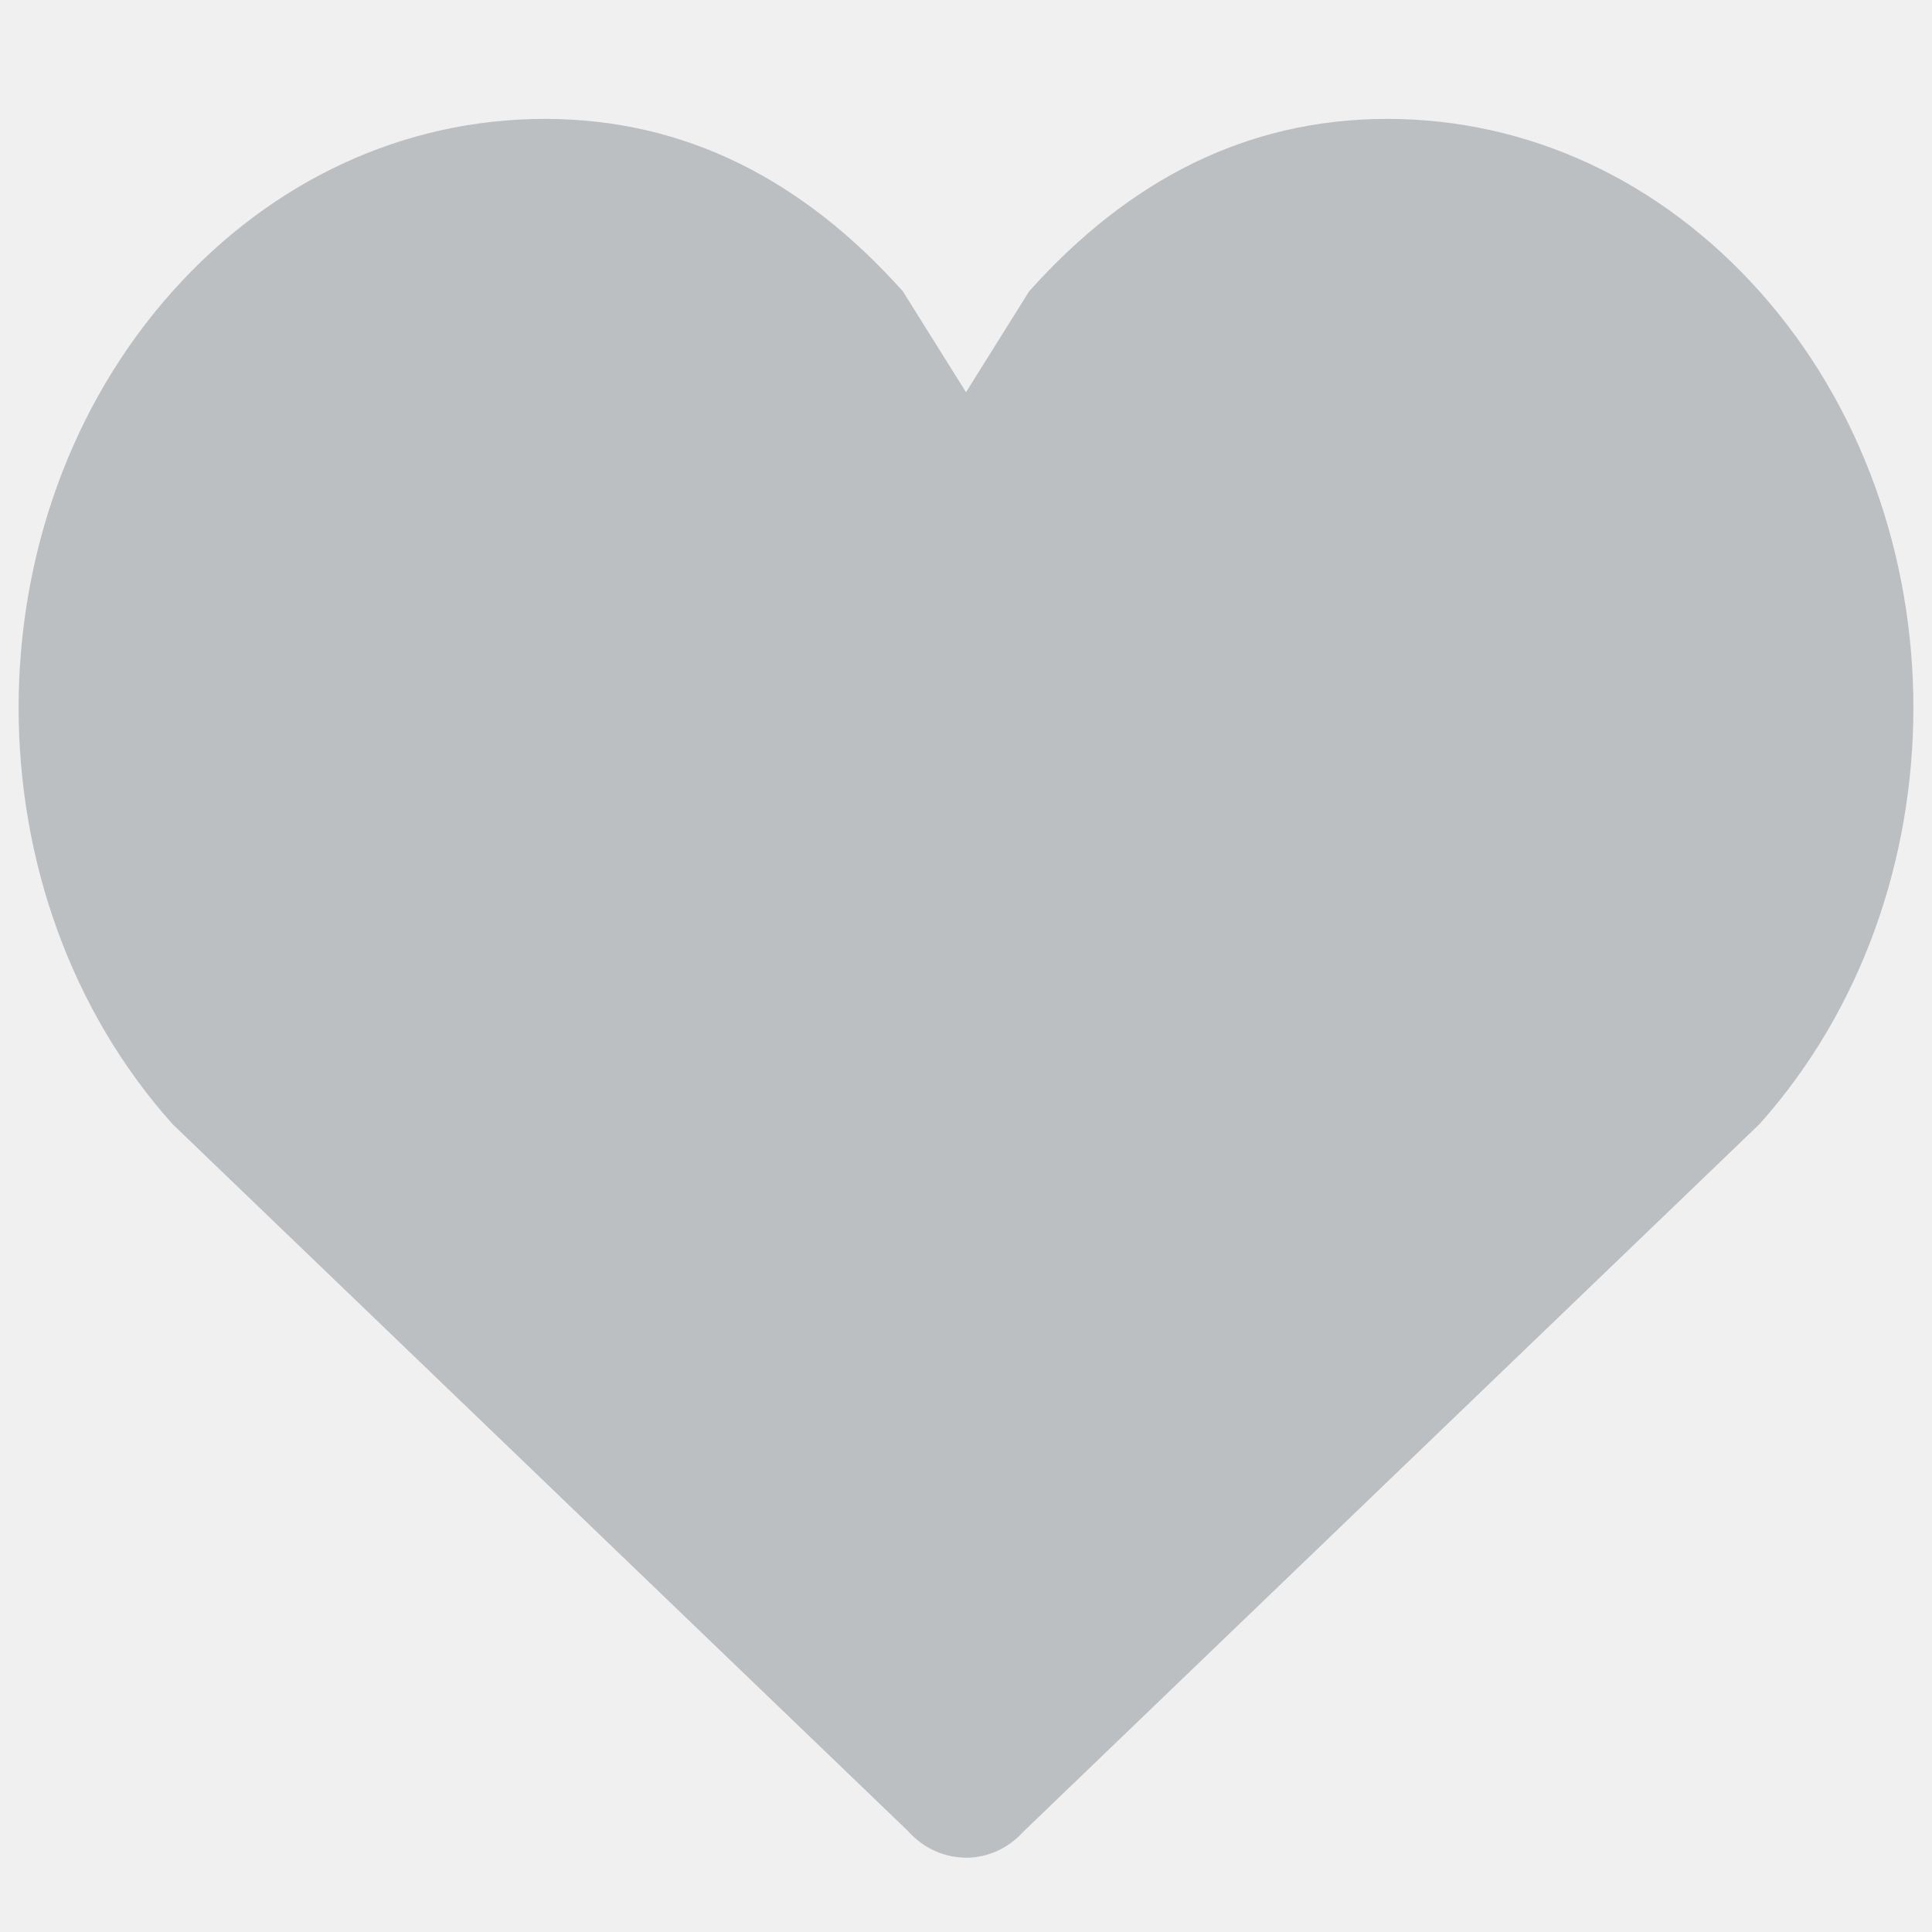
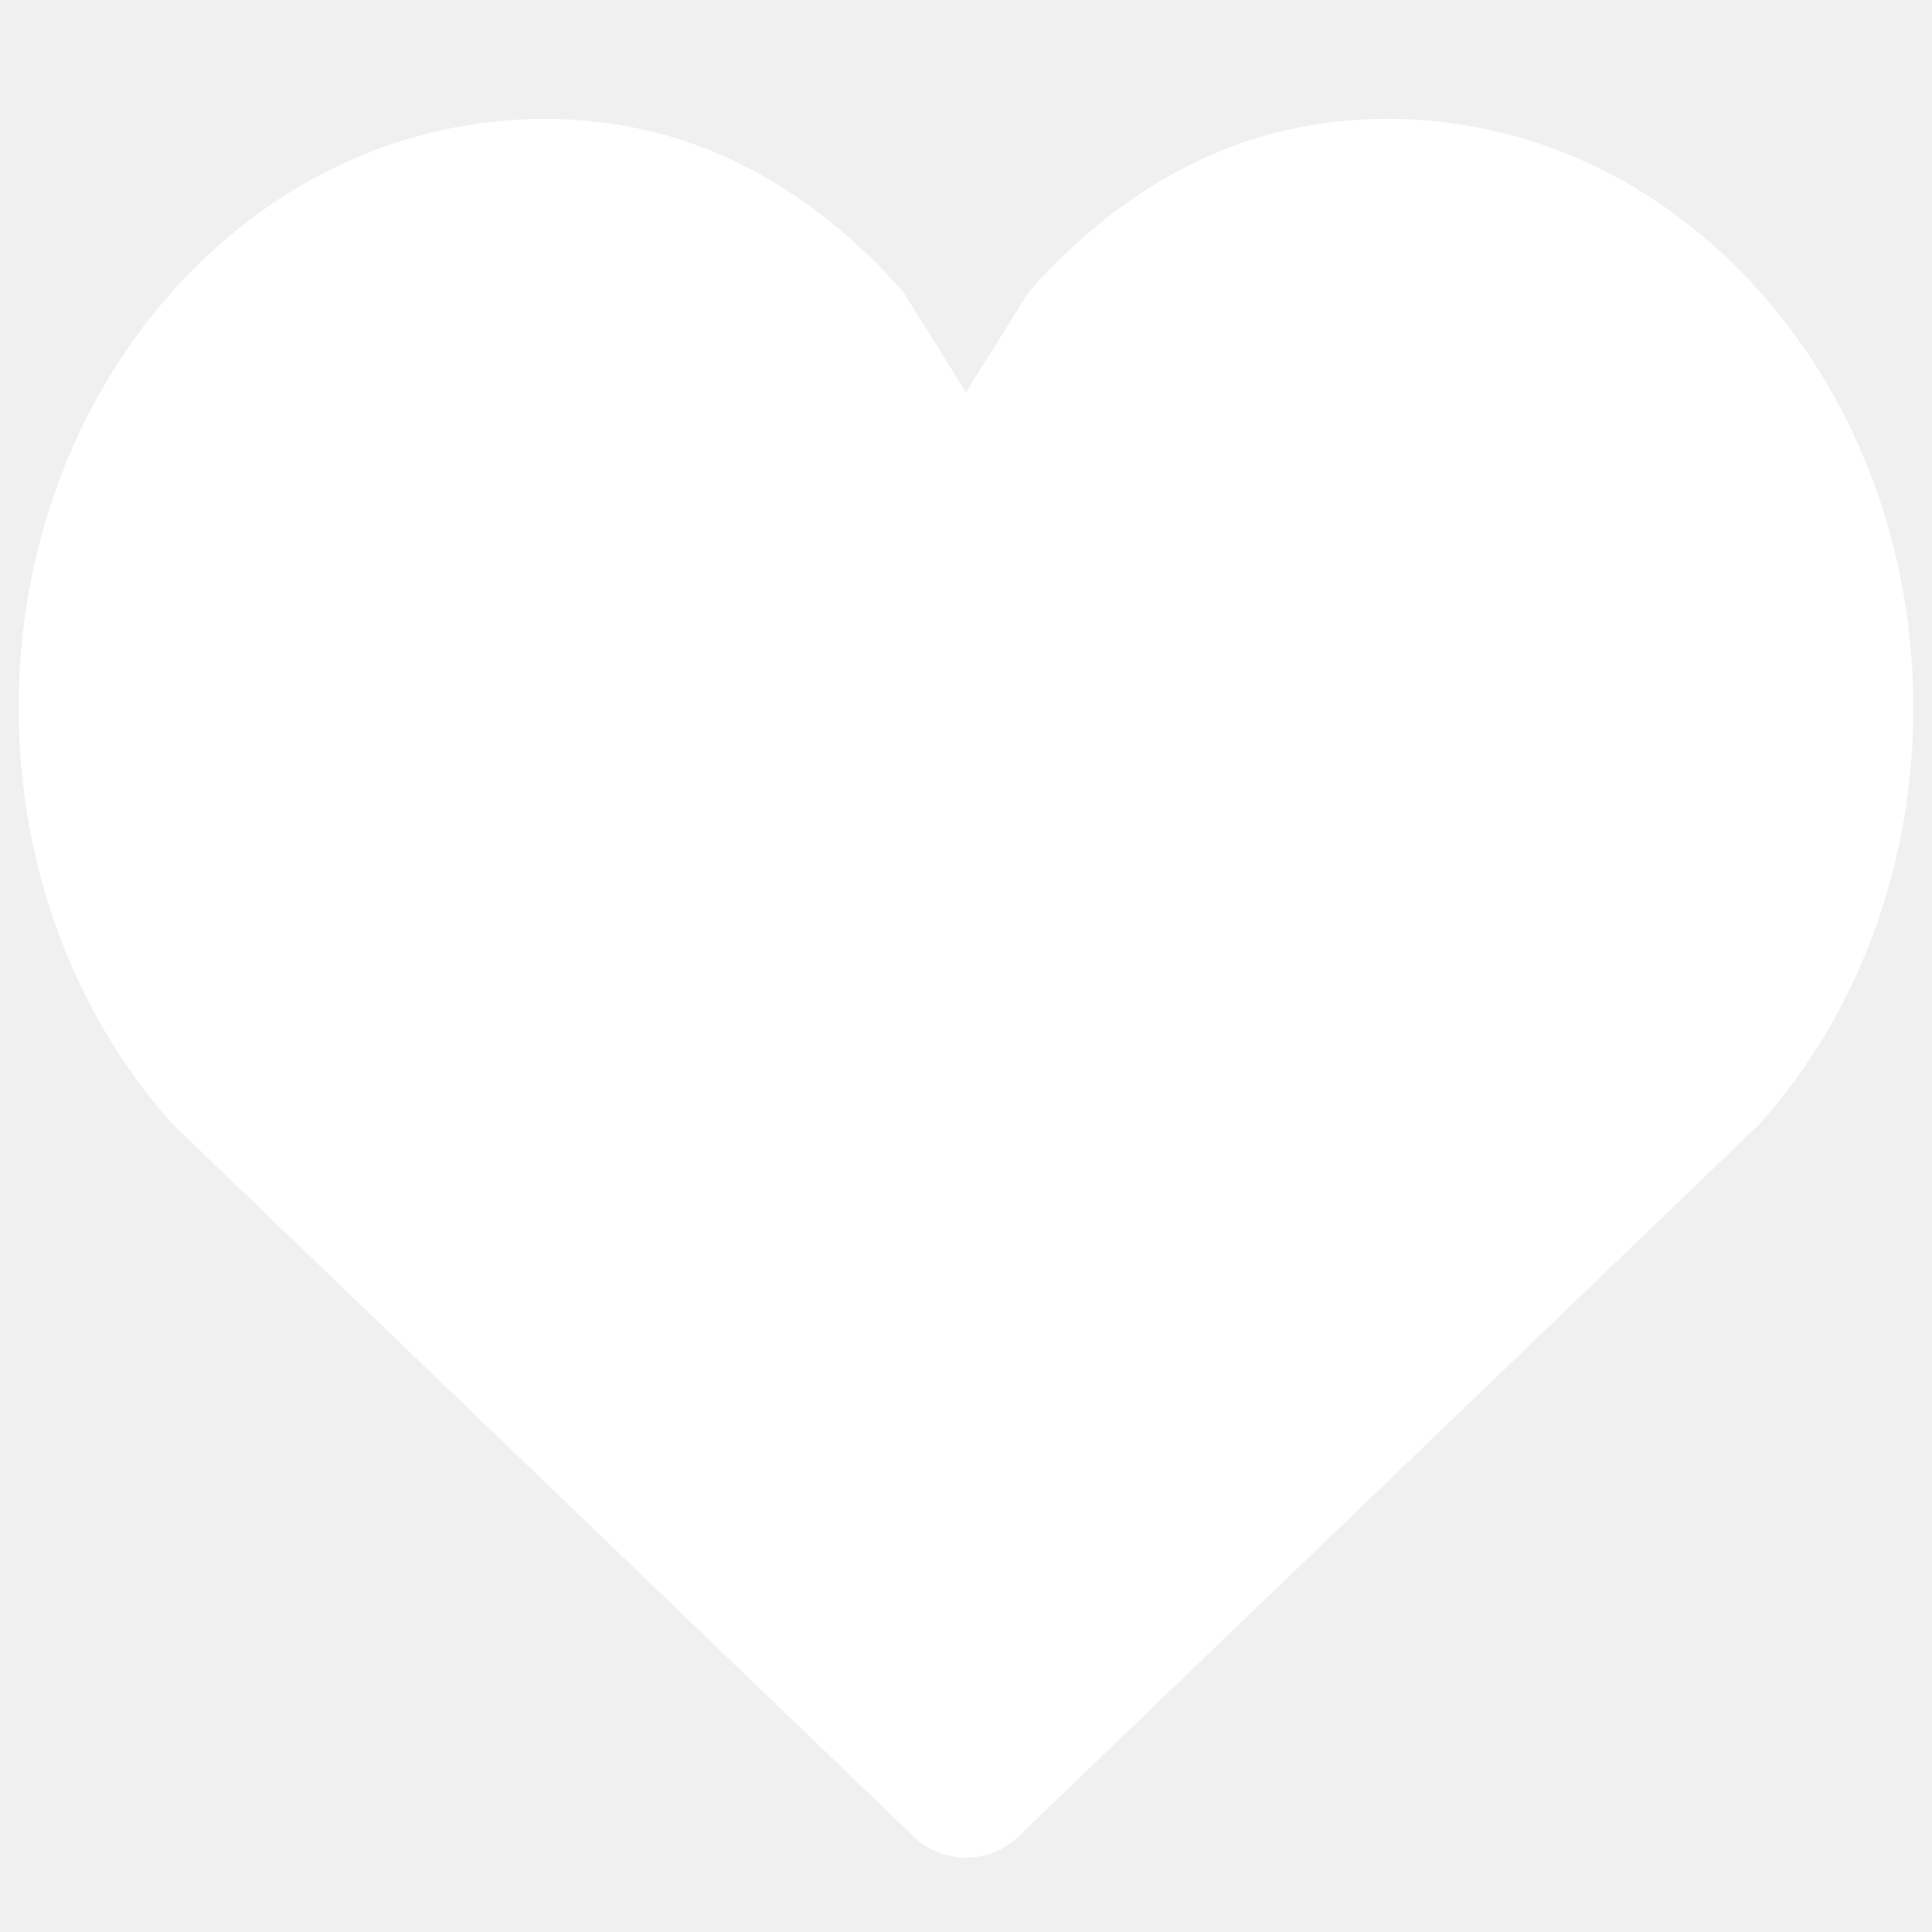
<svg xmlns="http://www.w3.org/2000/svg" width="13" height="13" viewBox="0 0 13 13" fill="none">
-   <path fill-rule="evenodd" clip-rule="evenodd" d="M11.839 1.96C11.17 1.212 10.281 0.8 9.335 0.8C8.388 0.8 7.594 1.212 6.925 1.96L6.5 2.639L6.075 1.96C5.406 1.212 4.612 0.8 3.666 0.8C2.72 0.8 1.83 1.212 1.161 1.96C-0.22 3.505 -0.22 6.02 1.161 7.564L6.11 12.321C6.191 12.412 6.292 12.467 6.397 12.489C6.432 12.496 6.468 12.5 6.503 12.5C6.643 12.5 6.783 12.44 6.89 12.321L11.839 7.564C13.22 6.02 13.22 3.505 11.839 1.96Z" fill="#BCBFC2" />
+   <path fill-rule="evenodd" clip-rule="evenodd" d="M11.839 1.96C11.17 1.212 10.281 0.8 9.335 0.8C8.388 0.8 7.594 1.212 6.925 1.96L6.5 2.639L6.075 1.96C5.406 1.212 4.612 0.8 3.666 0.8C2.72 0.8 1.83 1.212 1.161 1.96C-0.22 3.506 -0.22 6.02 1.161 7.564L6.11 12.321C6.191 12.412 6.292 12.467 6.397 12.489C6.432 12.496 6.468 12.5 6.503 12.5C6.643 12.5 6.783 12.44 6.89 12.321L11.839 7.564C13.22 6.02 13.22 3.506 11.839 1.96Z" fill="white" />
</svg>
